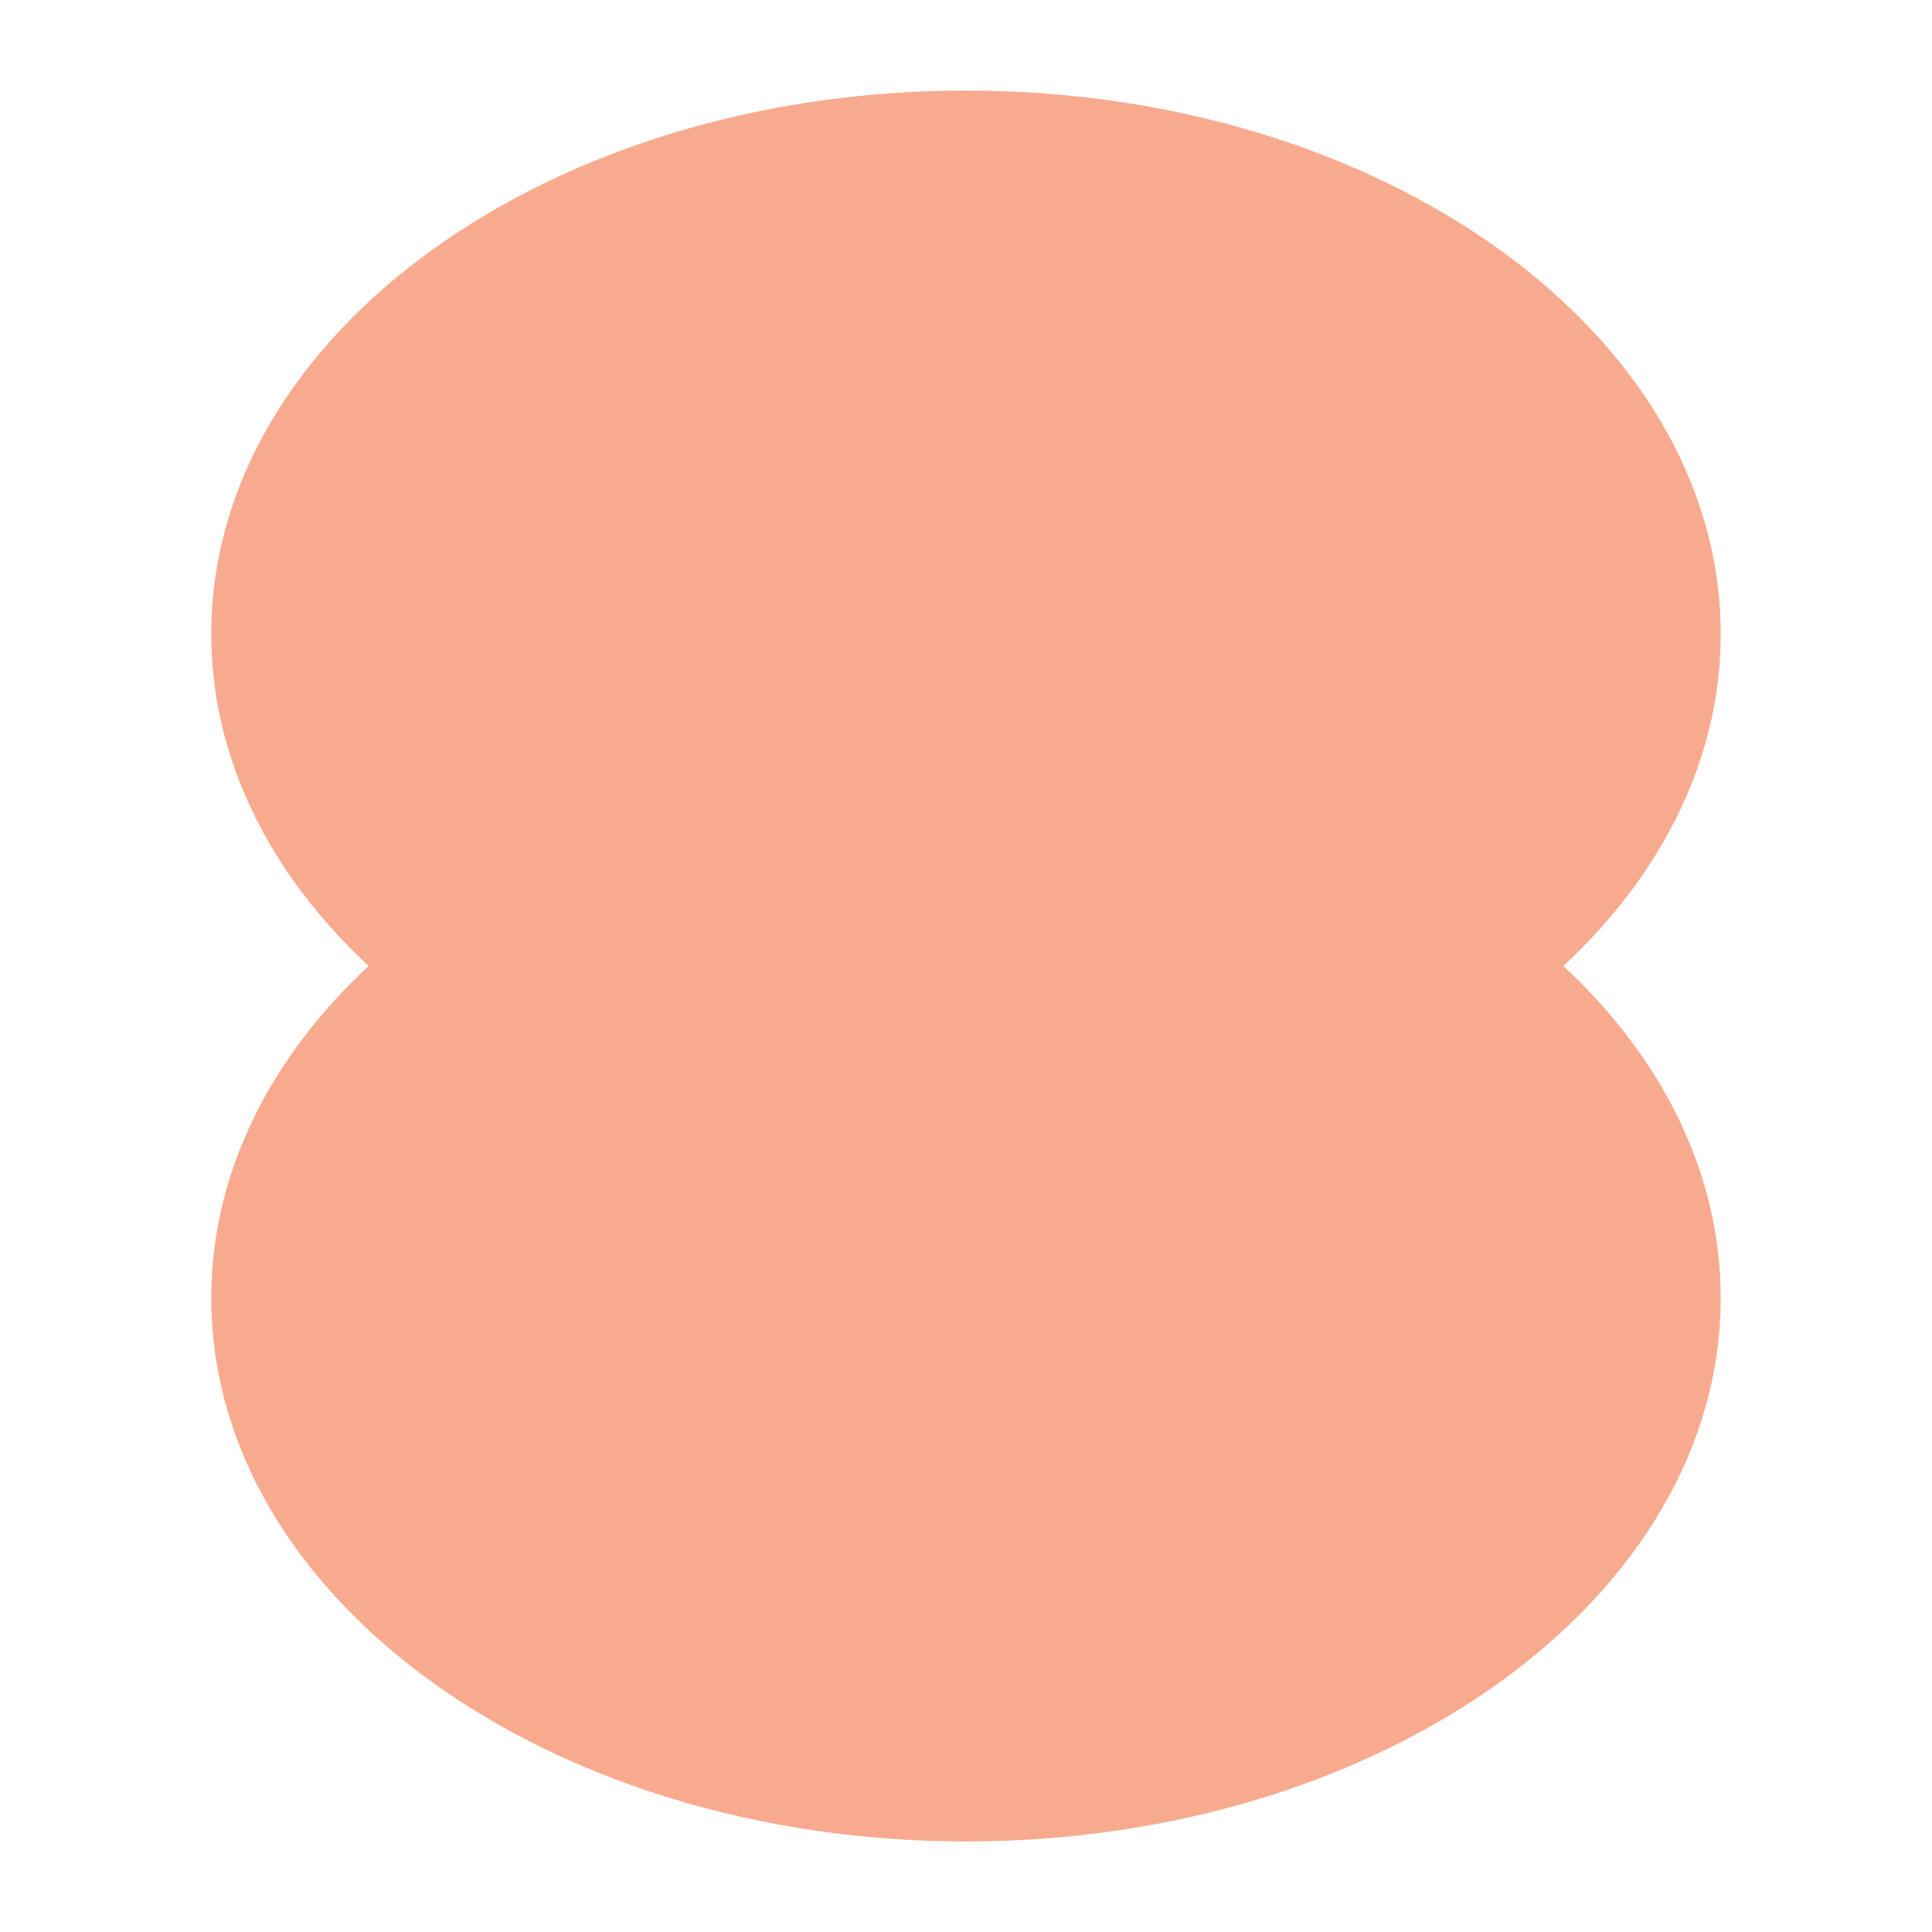
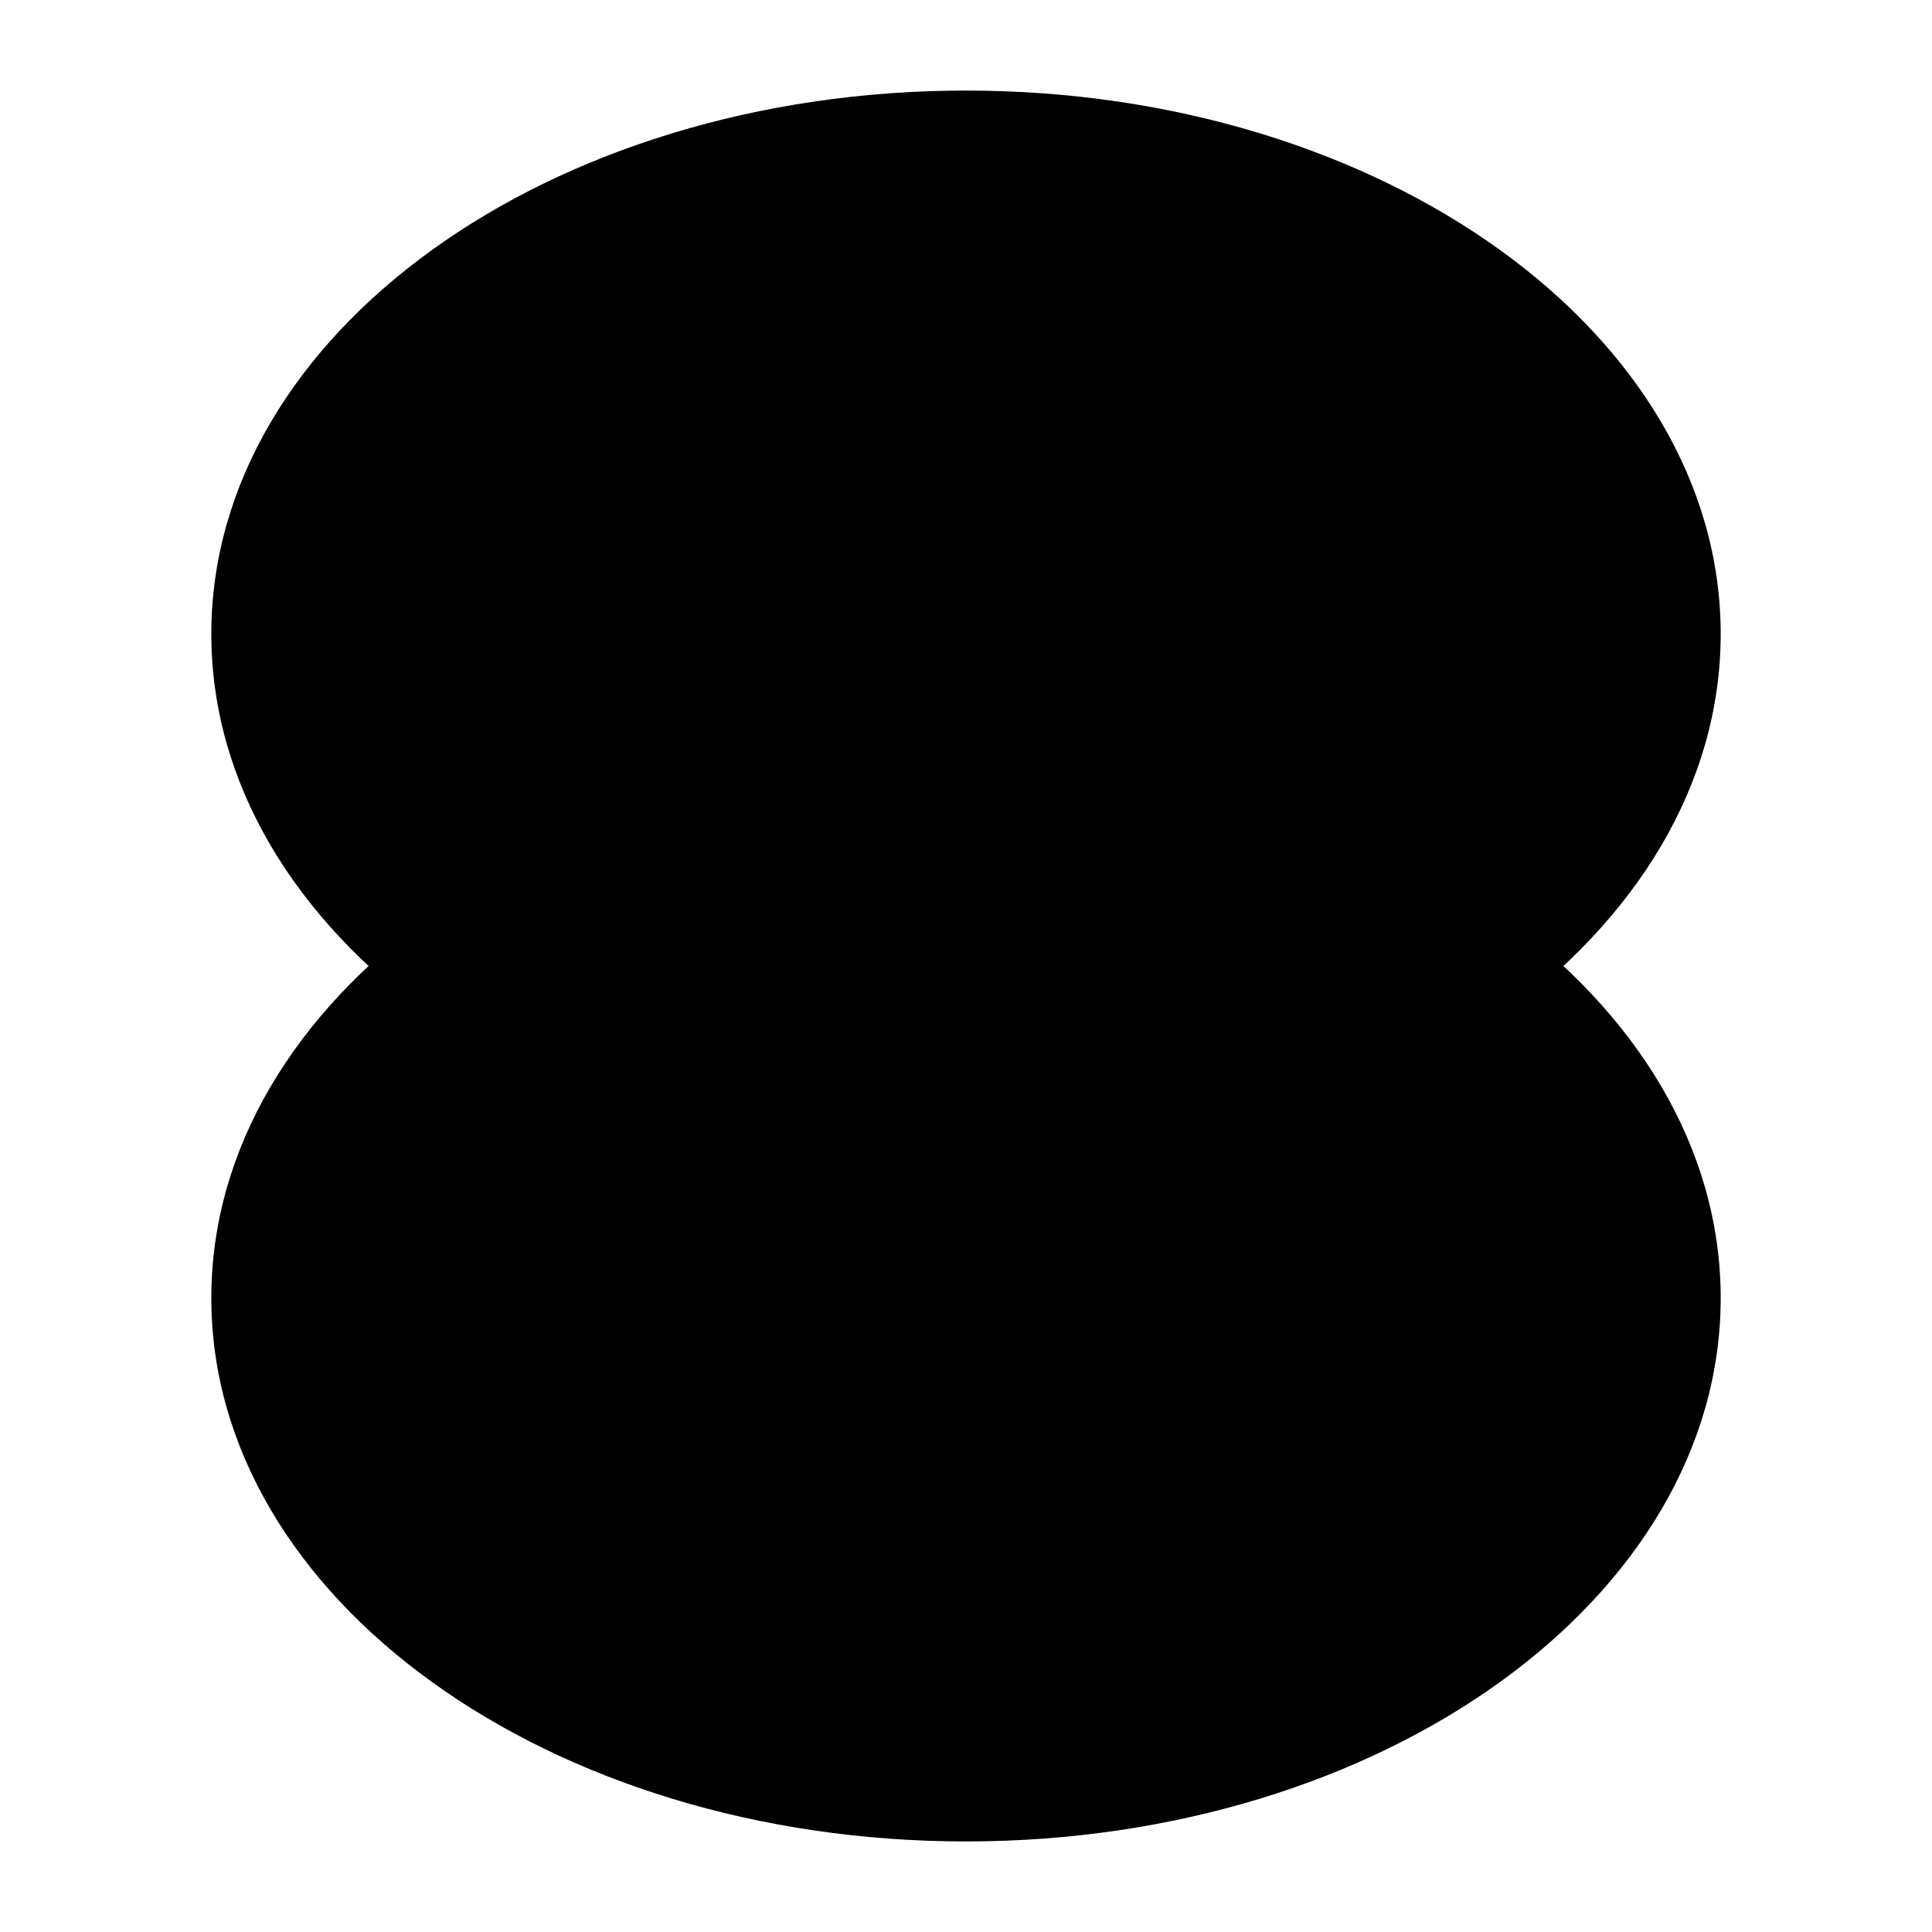
<svg xmlns="http://www.w3.org/2000/svg" height="64px" width="64px" viewBox="0 0 64 64" version="1.1">
-   <style>
-     .head {fill: #F8AA8F;}
-   </style>
  <ellipse cx="32" cy="21" rx="25" ry="18" class="head" />
  <ellipse cx="32" cy="43" rx="25" ry="18" class="head" />
</svg>
